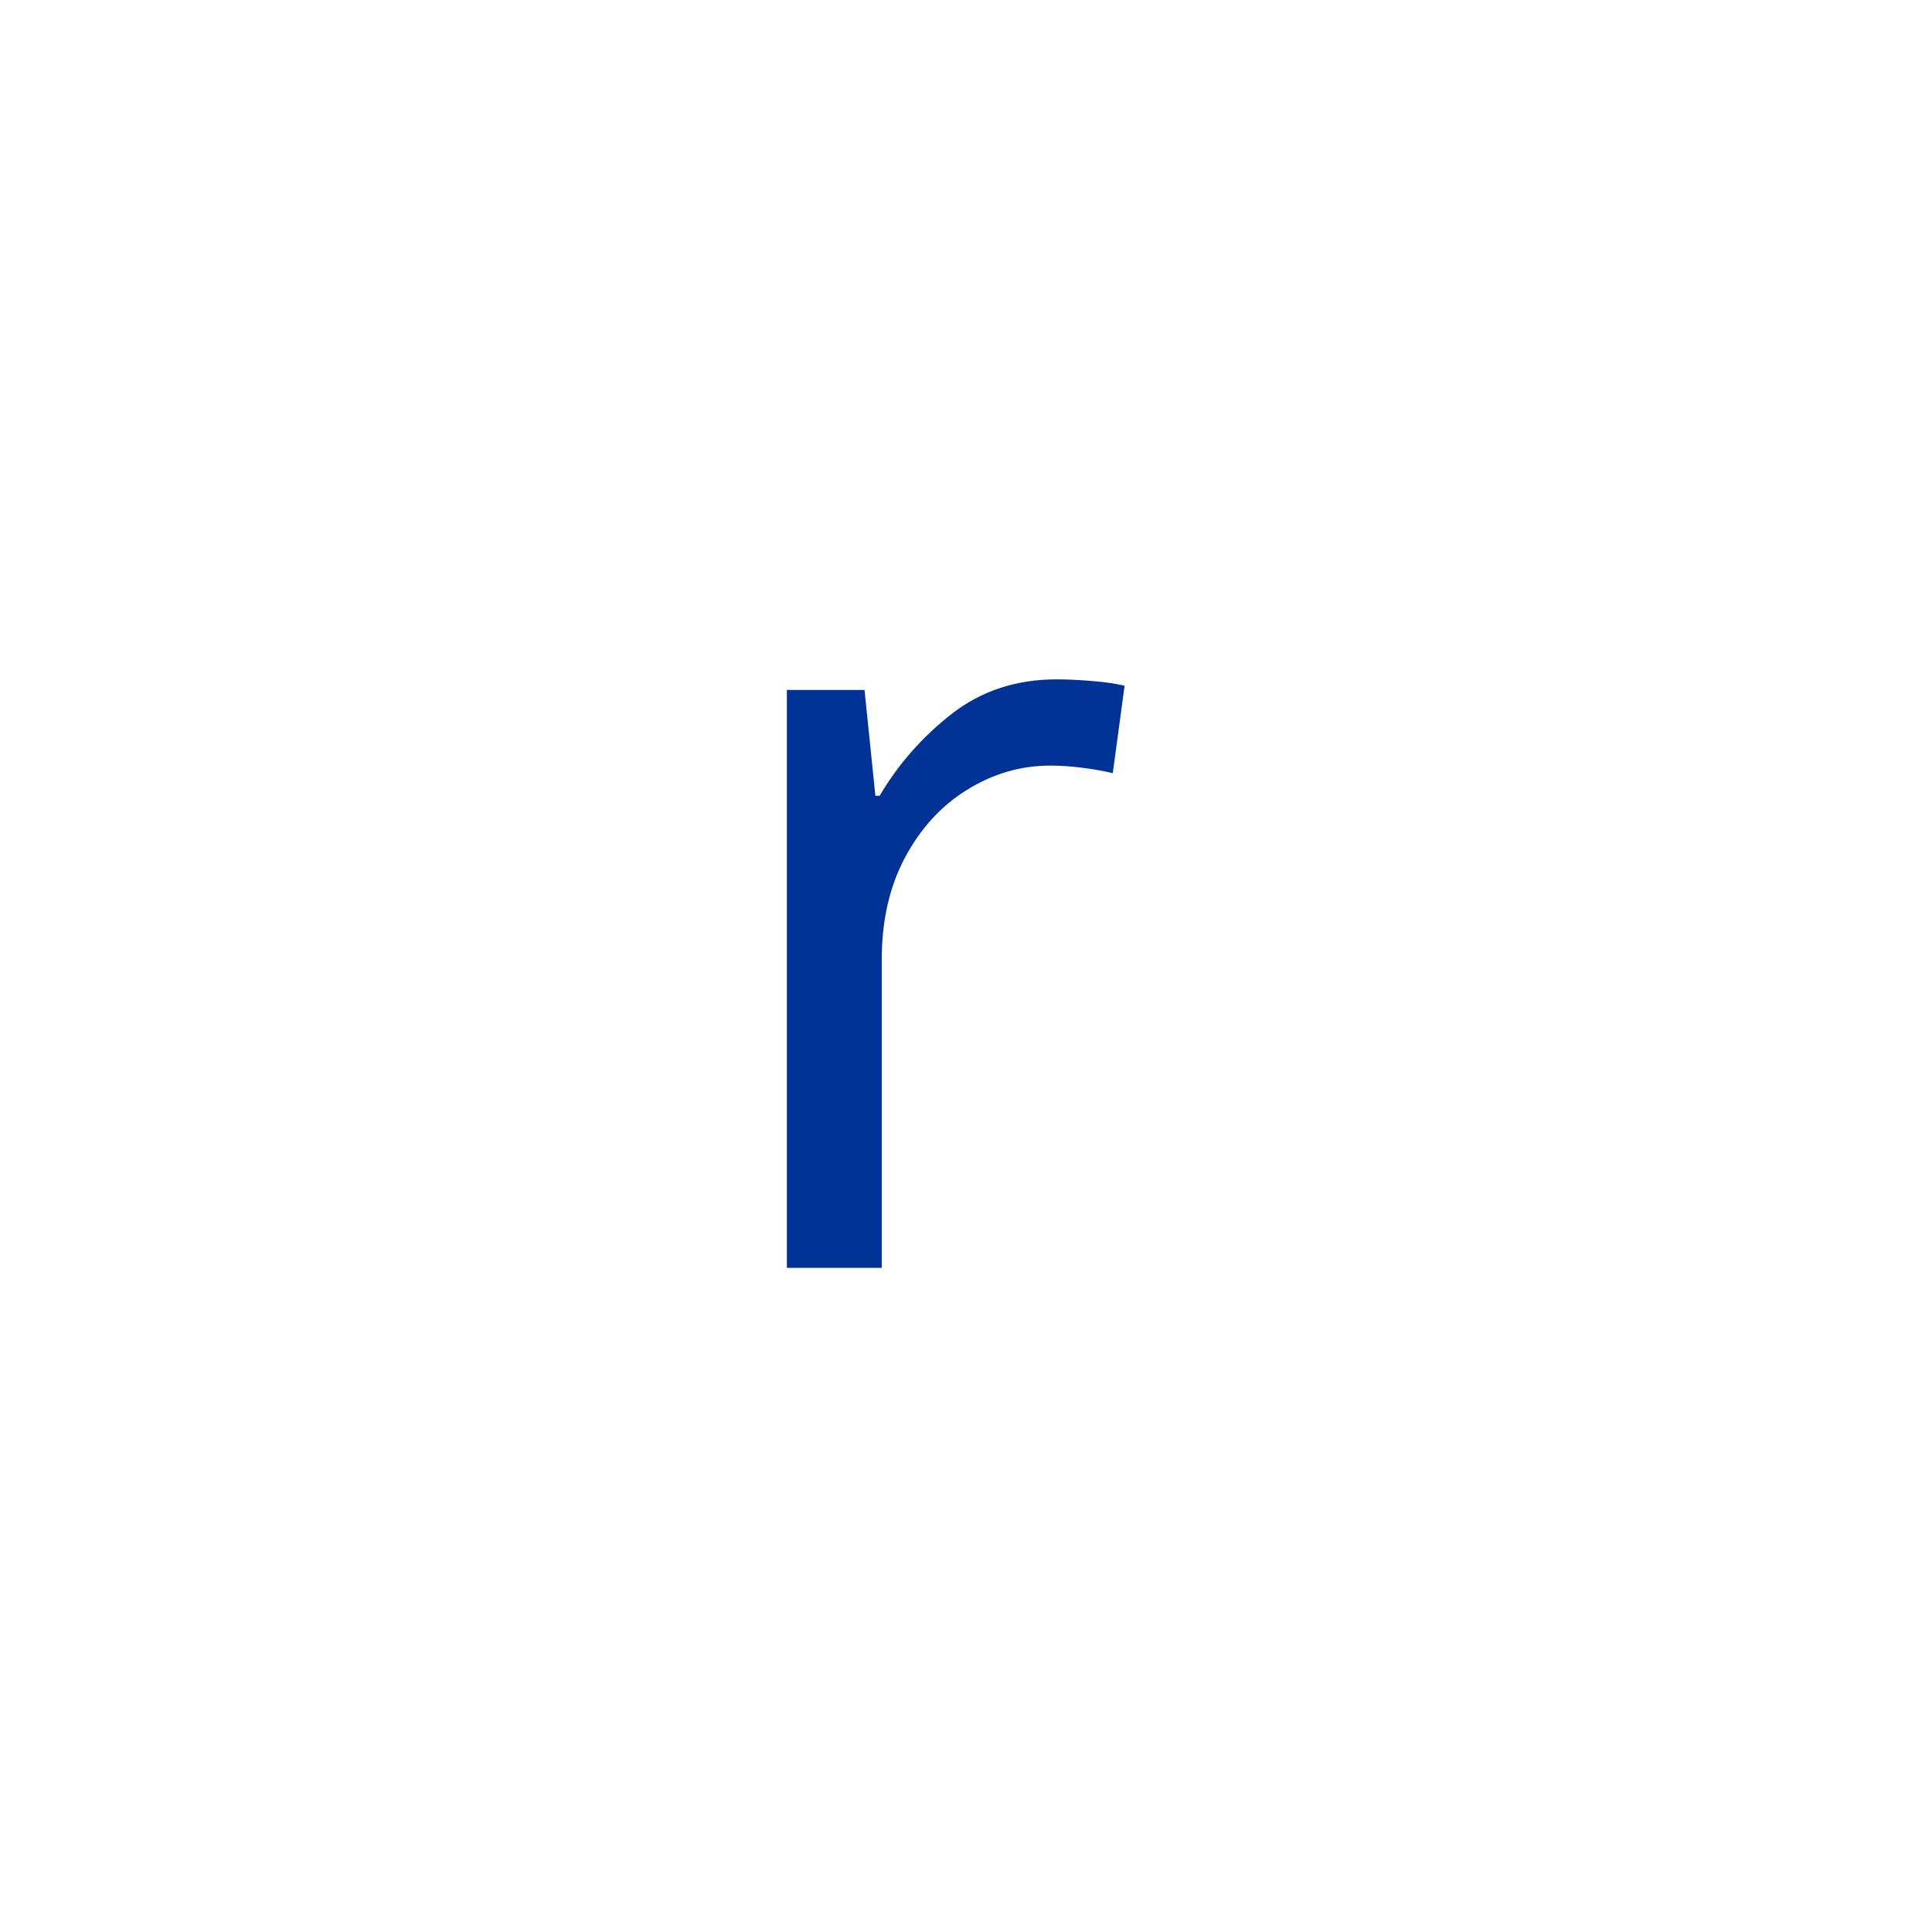
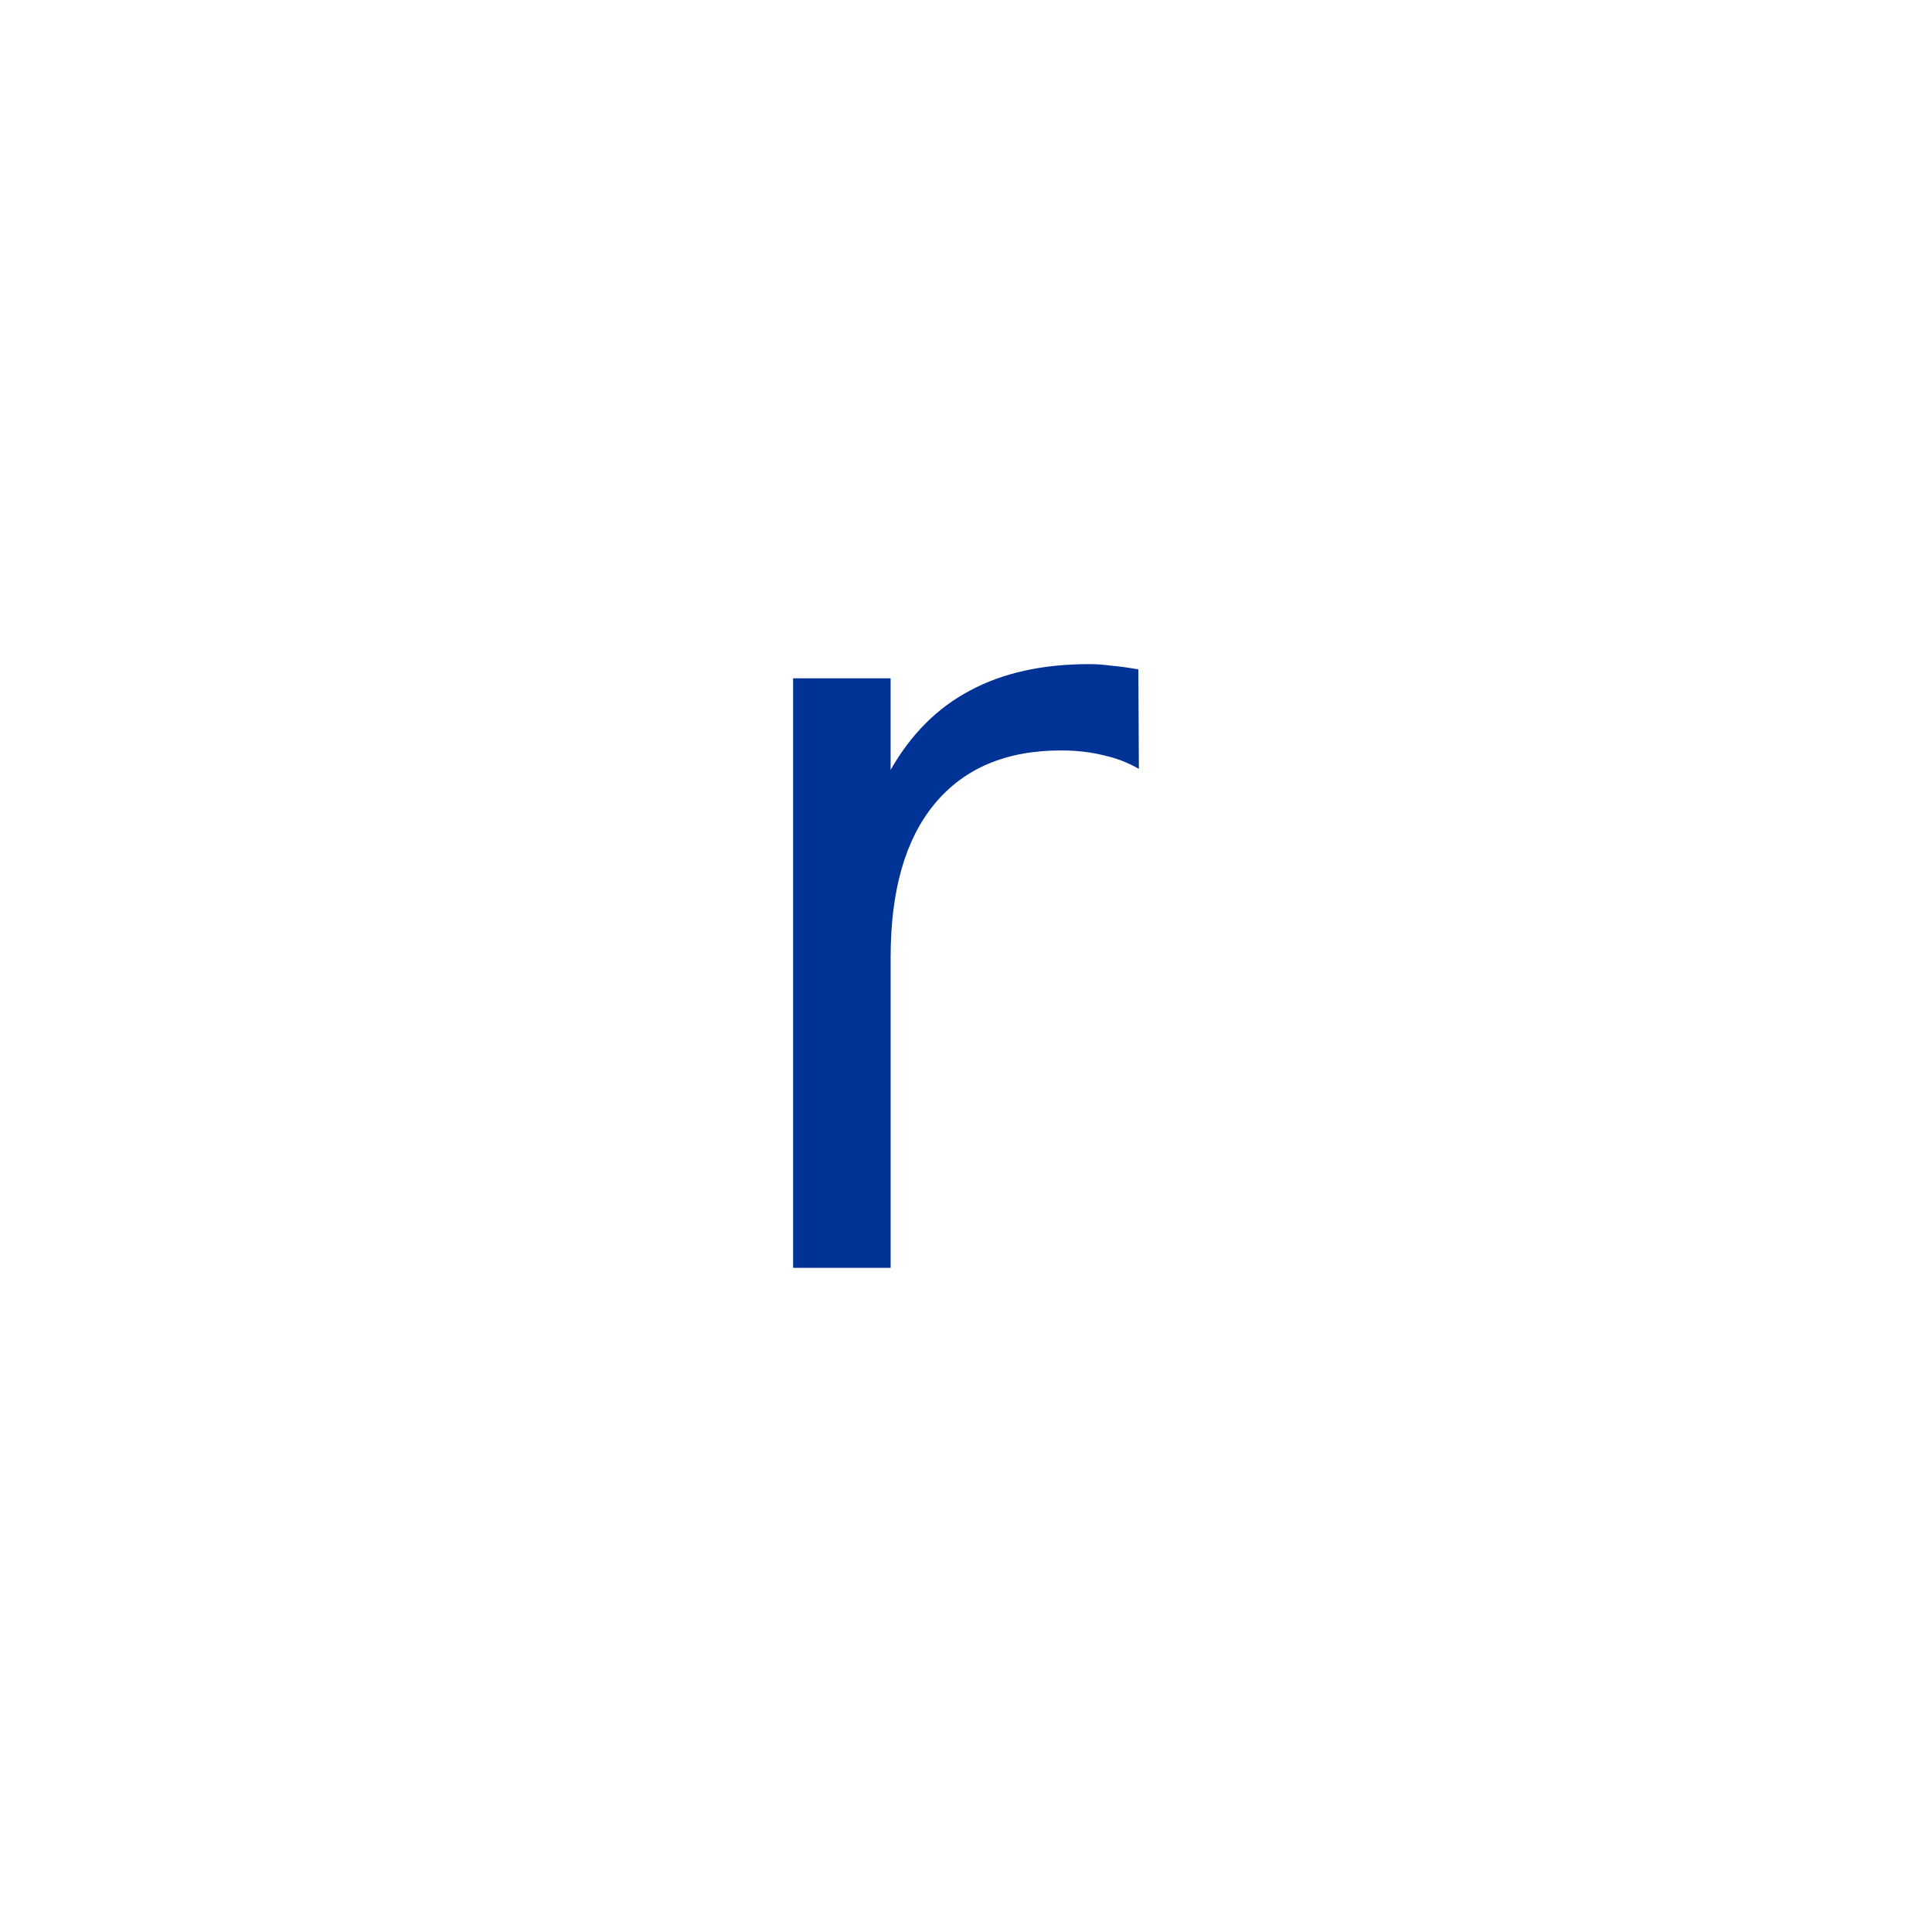
<svg xmlns="http://www.w3.org/2000/svg" width="128" height="128" version="1.0">
-   <text xml:space="preserve" x="46.02" y="84.056" style="font-style:normal;font-variant:normal;font-weight:400;font-stretch:normal;font-size:25.944px;line-height:0%;font-family:sans-serif;-inkscape-font-specification:Sans;text-align:start;letter-spacing:0;word-spacing:0;writing-mode:lr-tb;text-anchor:start;fill:#013397;fill-opacity:1;stroke:none;stroke-width:2.162" transform="scale(1.00067 .99933)">
-     <tspan x="46.02" y="84.056" style="font-size:71.469px;line-height:1.25;font-family:sans-serif;stroke-width:2.162">r</tspan>
-   </text>
+   <g style="font-size:25.944px;line-height:0%;-inkscape-font-specification:Sans;letter-spacing:0;word-spacing:0;fill:#013397;stroke-width:2.162">
+     <path d="M75.403 50.974q-1.082-.629-2.373-.908-1.256-.314-2.791-.314-5.444 0-8.376 3.56-2.896 3.524-2.896 10.155v20.589H52.51V44.971h6.456v6.072q2.024-3.56 5.27-5.269 3.245-1.745 7.886-1.745.663 0 1.466.105.802.07 1.78.244z" aria-label="r" style="font-size:71.469px;line-height:1.25" transform="scale(1.00067 .99933)" />
+   </g>
</svg>
